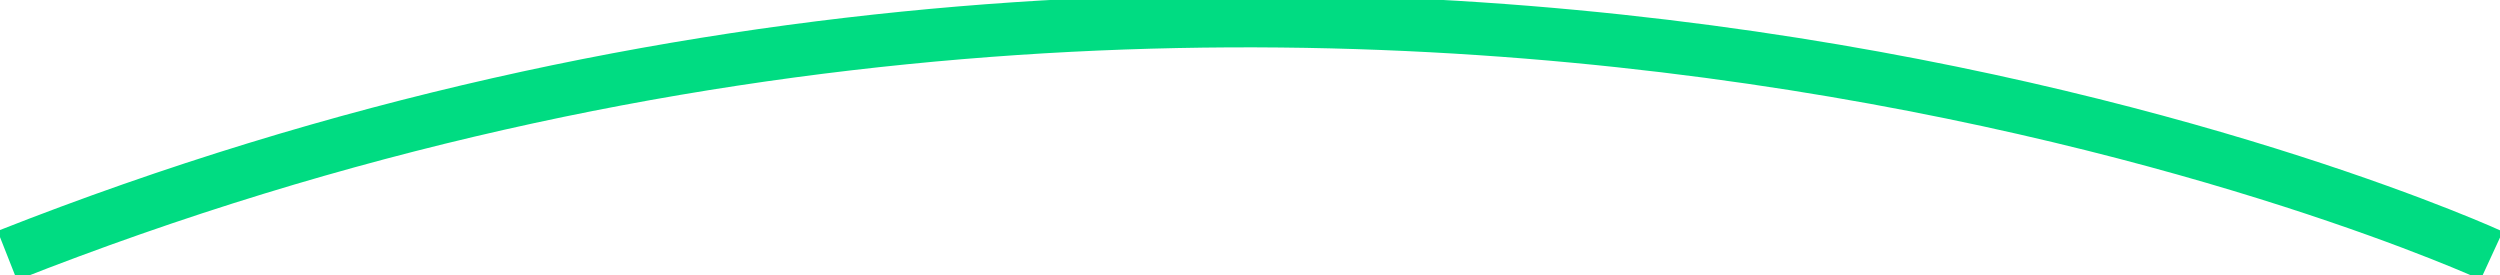
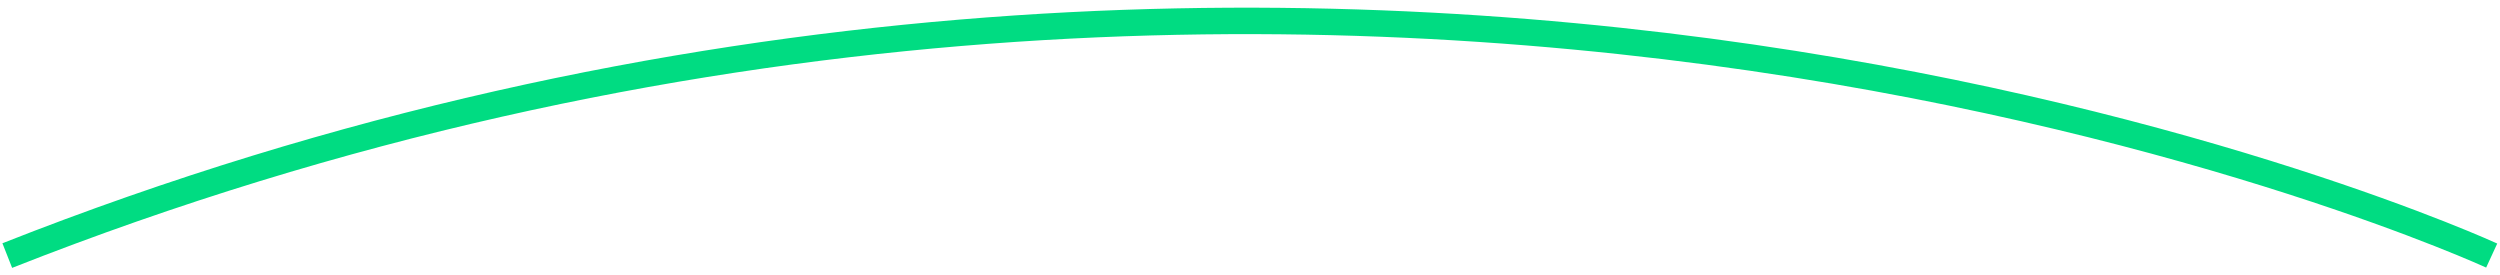
<svg xmlns="http://www.w3.org/2000/svg" width="189.003" height="20.717" viewBox="0 0 189.003 20.717">
-   <path id="Path_1" data-name="Path 1" d="M356.737,485.684c101.187-39.918,187.825,0,187.825,0" transform="translate(-356.187 -466.363)" fill="none" stroke="#00dc82" stroke-width="4" />
+   <path id="Path_1" data-name="Path 1" d="M356.737,485.684c101.187-39.918,187.825,0,187.825,0" transform="translate(-356.187 -466.363)" fill="none" stroke="#00dc82" stroke-width="2" />
</svg>
